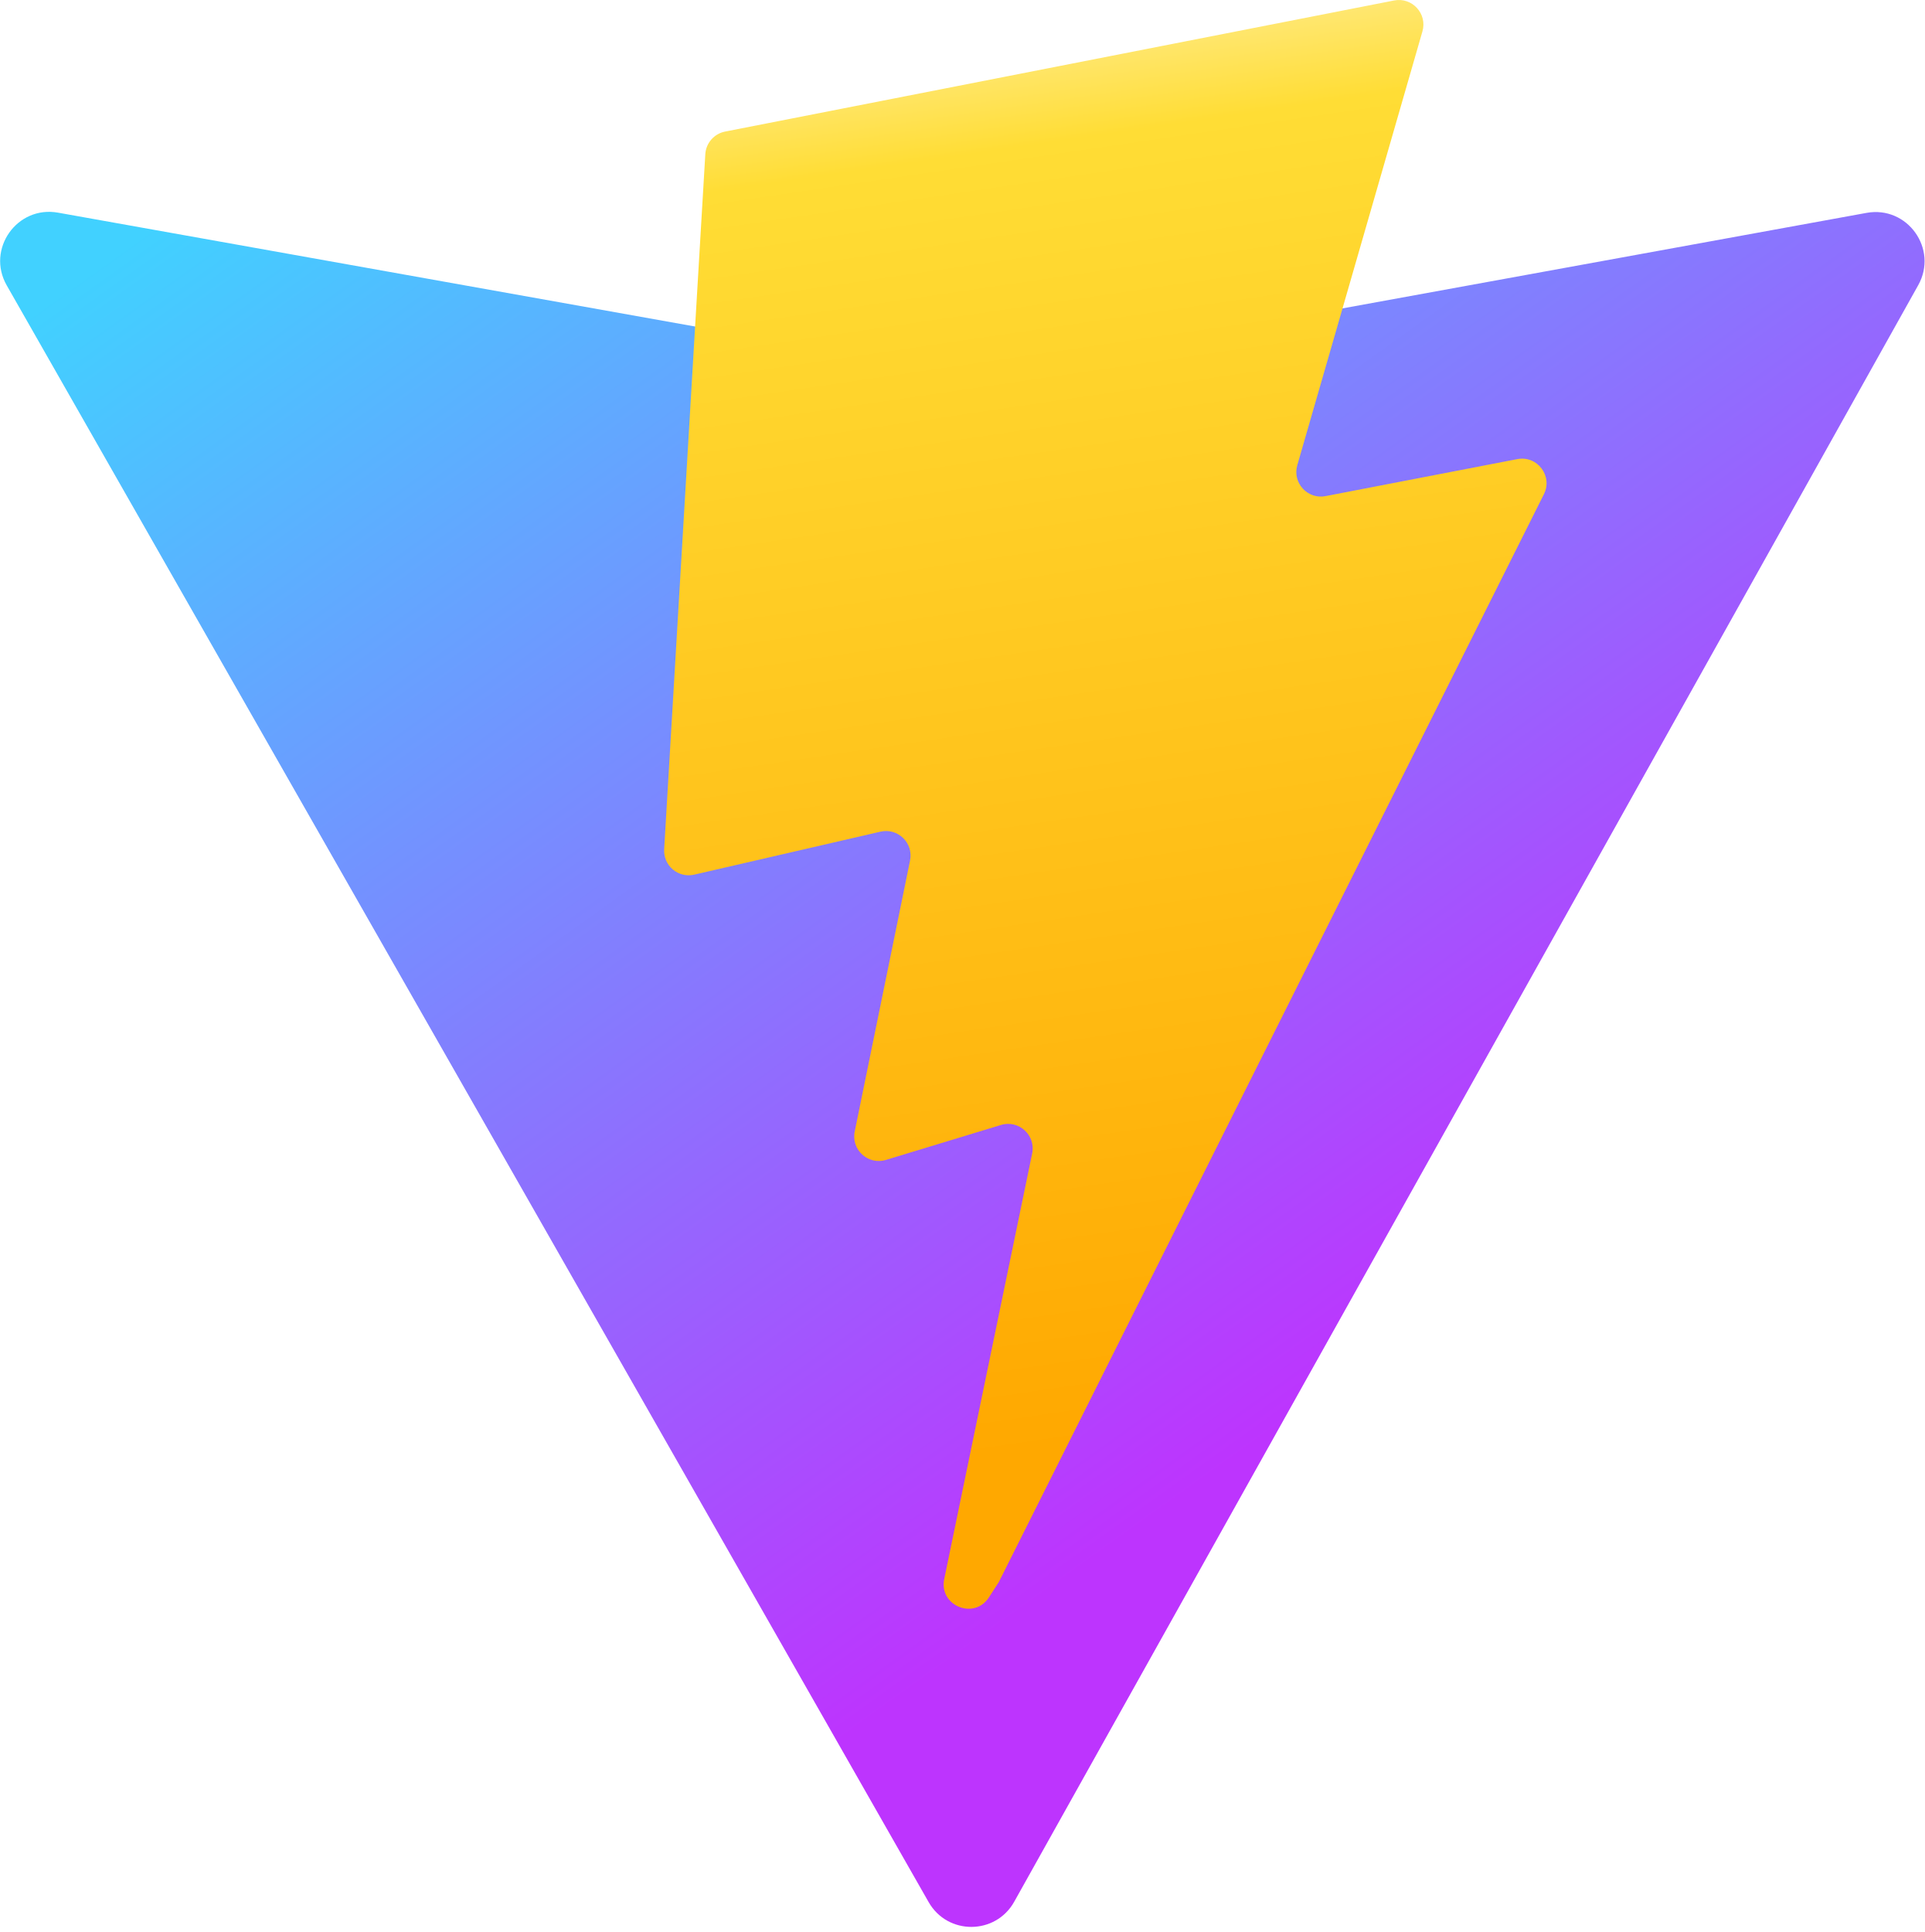
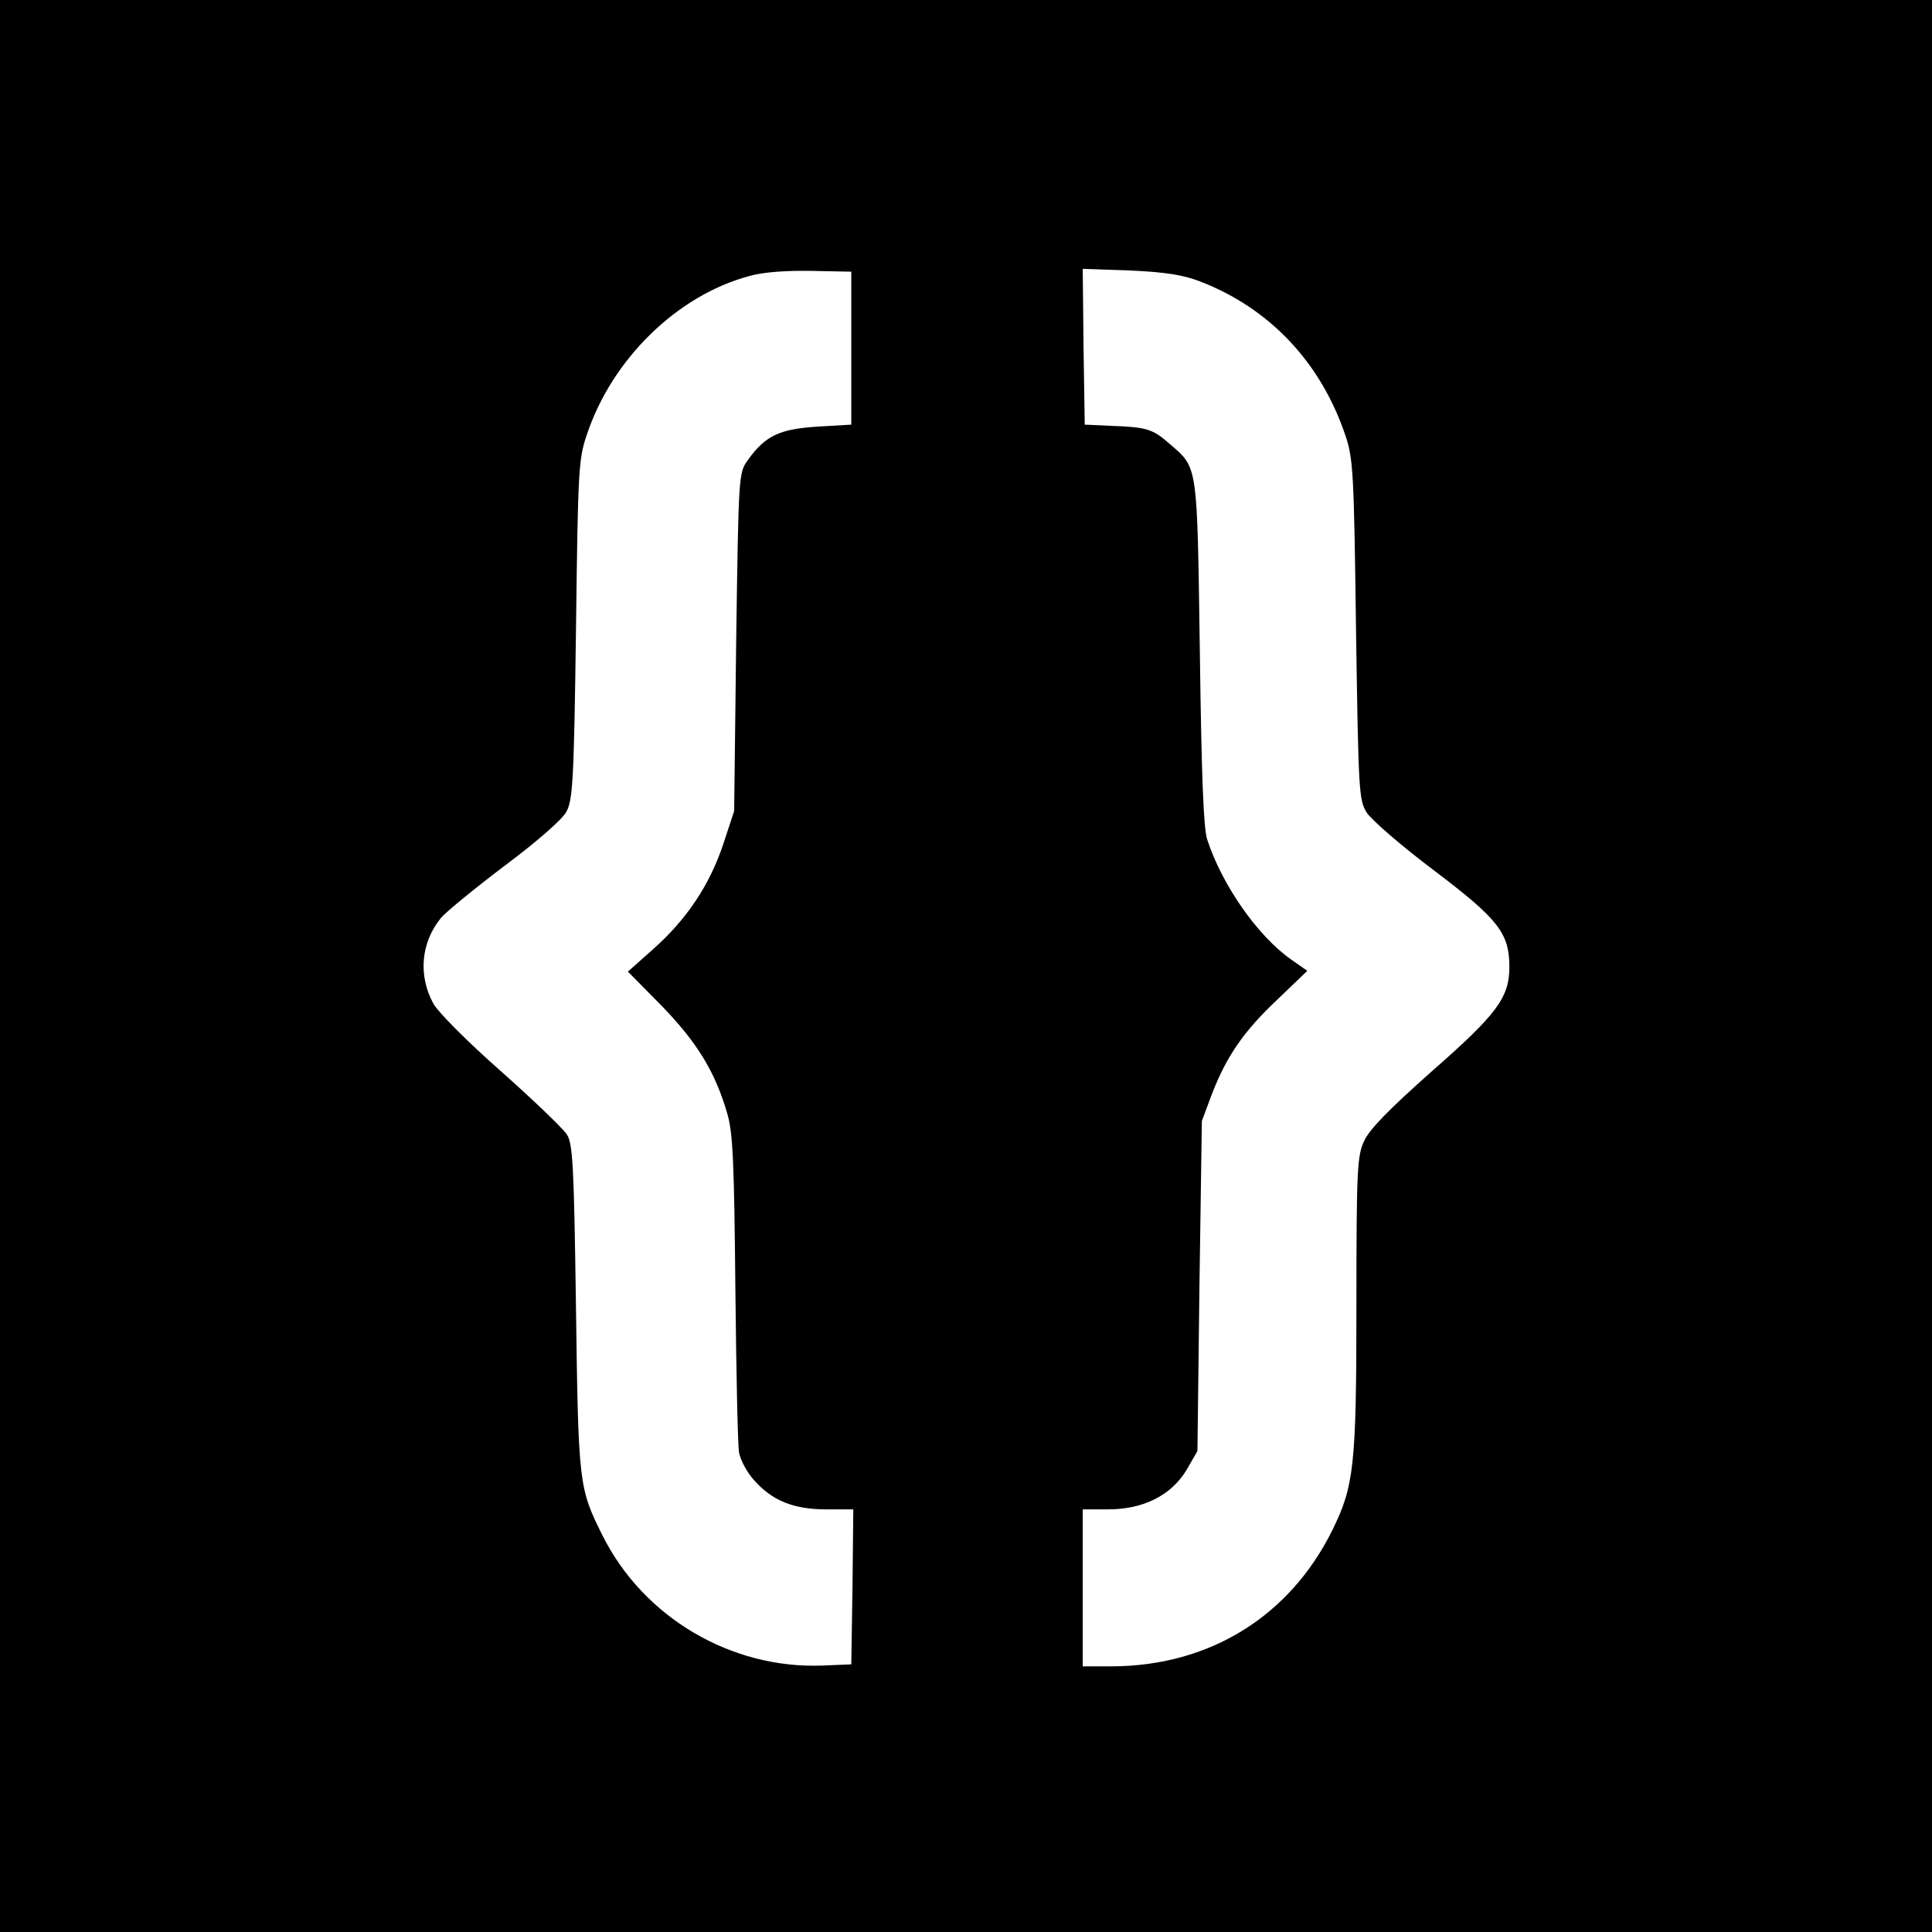
- <svg xmlns="http://www.w3.org/2000/svg" aria-hidden="true" role="img" class="iconify iconify--logos" width="31.88" height="32" preserveAspectRatio="xMidYMid meet" viewBox="0 0 256 257">
-   <defs>
-     <linearGradient id="IconifyId1813088fe1fbc01fb466" x1="-.828%" x2="57.636%" y1="7.652%" y2="78.411%">
-       <stop offset="0%" stop-color="#41D1FF" />
-       <stop offset="100%" stop-color="#BD34FE" />
-     </linearGradient>
-     <linearGradient id="IconifyId1813088fe1fbc01fb467" x1="43.376%" x2="50.316%" y1="2.242%" y2="89.03%">
-       <stop offset="0%" stop-color="#FFEA83" />
-       <stop offset="8.333%" stop-color="#FFDD35" />
-       <stop offset="100%" stop-color="#FFA800" />
-     </linearGradient>
-   </defs>
-   <path fill="url(#IconifyId1813088fe1fbc01fb466)" d="M255.153 37.938L134.897 252.976c-2.483 4.44-8.862 4.466-11.382.048L.875 37.958c-2.746-4.814 1.371-10.646 6.827-9.67l120.385 21.517a6.537 6.537 0 0 0 2.322-.004l117.867-21.483c5.438-.991 9.574 4.796 6.877 9.62Z" />
-   <path fill="url(#IconifyId1813088fe1fbc01fb467)" d="M185.432.063L96.44 17.501a3.268 3.268 0 0 0-2.634 3.014l-5.474 92.456a3.268 3.268 0 0 0 3.997 3.378l24.777-5.718c2.318-.535 4.413 1.507 3.936 3.838l-7.361 36.047c-.495 2.426 1.782 4.5 4.151 3.78l15.304-4.649c2.372-.72 4.652 1.36 4.15 3.788l-11.698 56.621c-.732 3.542 3.979 5.473 5.943 2.437l1.313-2.028l72.516-144.72c1.215-2.423-.88-5.186-3.54-4.672l-25.505 4.922c-2.396.462-4.435-1.77-3.759-4.114l16.646-57.705c.677-2.35-1.37-4.583-3.769-4.113Z" />
+ <svg xmlns="http://www.w3.org/2000/svg" version="1.0" width="480pt" height="480pt" viewBox="0 0 480 480" preserveAspectRatio="xMidYMid meet">
+   <g transform="translate(0,480) scale(0.1,-0.1)" fill="#000000" stroke="none">
+     <path d="M0 2400 l0 -2400 2400 0 2400 0 0 2400 0 2400 -2400 0 -2400 0 0 -2400z m2115 1535 l0 -190 -85 -5 c-94 -6 -129 -23 -172 -83 -23 -32 -23 -35 -29 -452 l-5 -420 -27 -82 c-34 -102 -91 -187 -173 -260 l-64 -57 84 -85 c88 -91 133 -164 163 -268 14 -48 17 -121 20 -433 2 -206 6 -390 9 -408 3 -18 19 -49 37 -69 45 -51 98 -73 180 -73 l67 0 -2 -192 -3 -193 -71 -3 c-227 -9 -445 119 -547 323 -59 118 -60 127 -66 565 -5 361 -8 409 -23 432 -10 15 -84 86 -165 158 -82 72 -156 147 -166 166 -39 71 -31 153 19 214 14 16 85 74 159 130 79 59 142 114 152 133 16 29 19 77 24 452 5 396 6 424 27 485 62 187 224 346 403 394 34 10 91 14 154 13 l100 -2 0 -190z m866 166 c174 -67 301 -202 362 -384 19 -57 21 -93 26 -482 6 -397 7 -422 26 -453 11 -18 86 -83 167 -144 160 -121 188 -156 188 -240 0 -76 -30 -117 -192 -259 -107 -95 -156 -145 -169 -174 -17 -36 -19 -73 -19 -405 0 -404 -6 -452 -60 -562 -106 -214 -305 -337 -547 -338 l-73 0 0 195 0 195 63 0 c88 0 157 35 195 98 l27 47 5 410 6 410 25 67 c37 95 79 156 164 236 l73 70 -40 28 c-83 58 -172 185 -209 299 -9 29 -14 160 -18 465 -7 472 -4 456 -76 518 -41 36 -56 41 -145 44 l-65 3 -3 194 -2 193 117 -4 c89 -4 132 -11 174 -27z" />
+   </g>
</svg>
